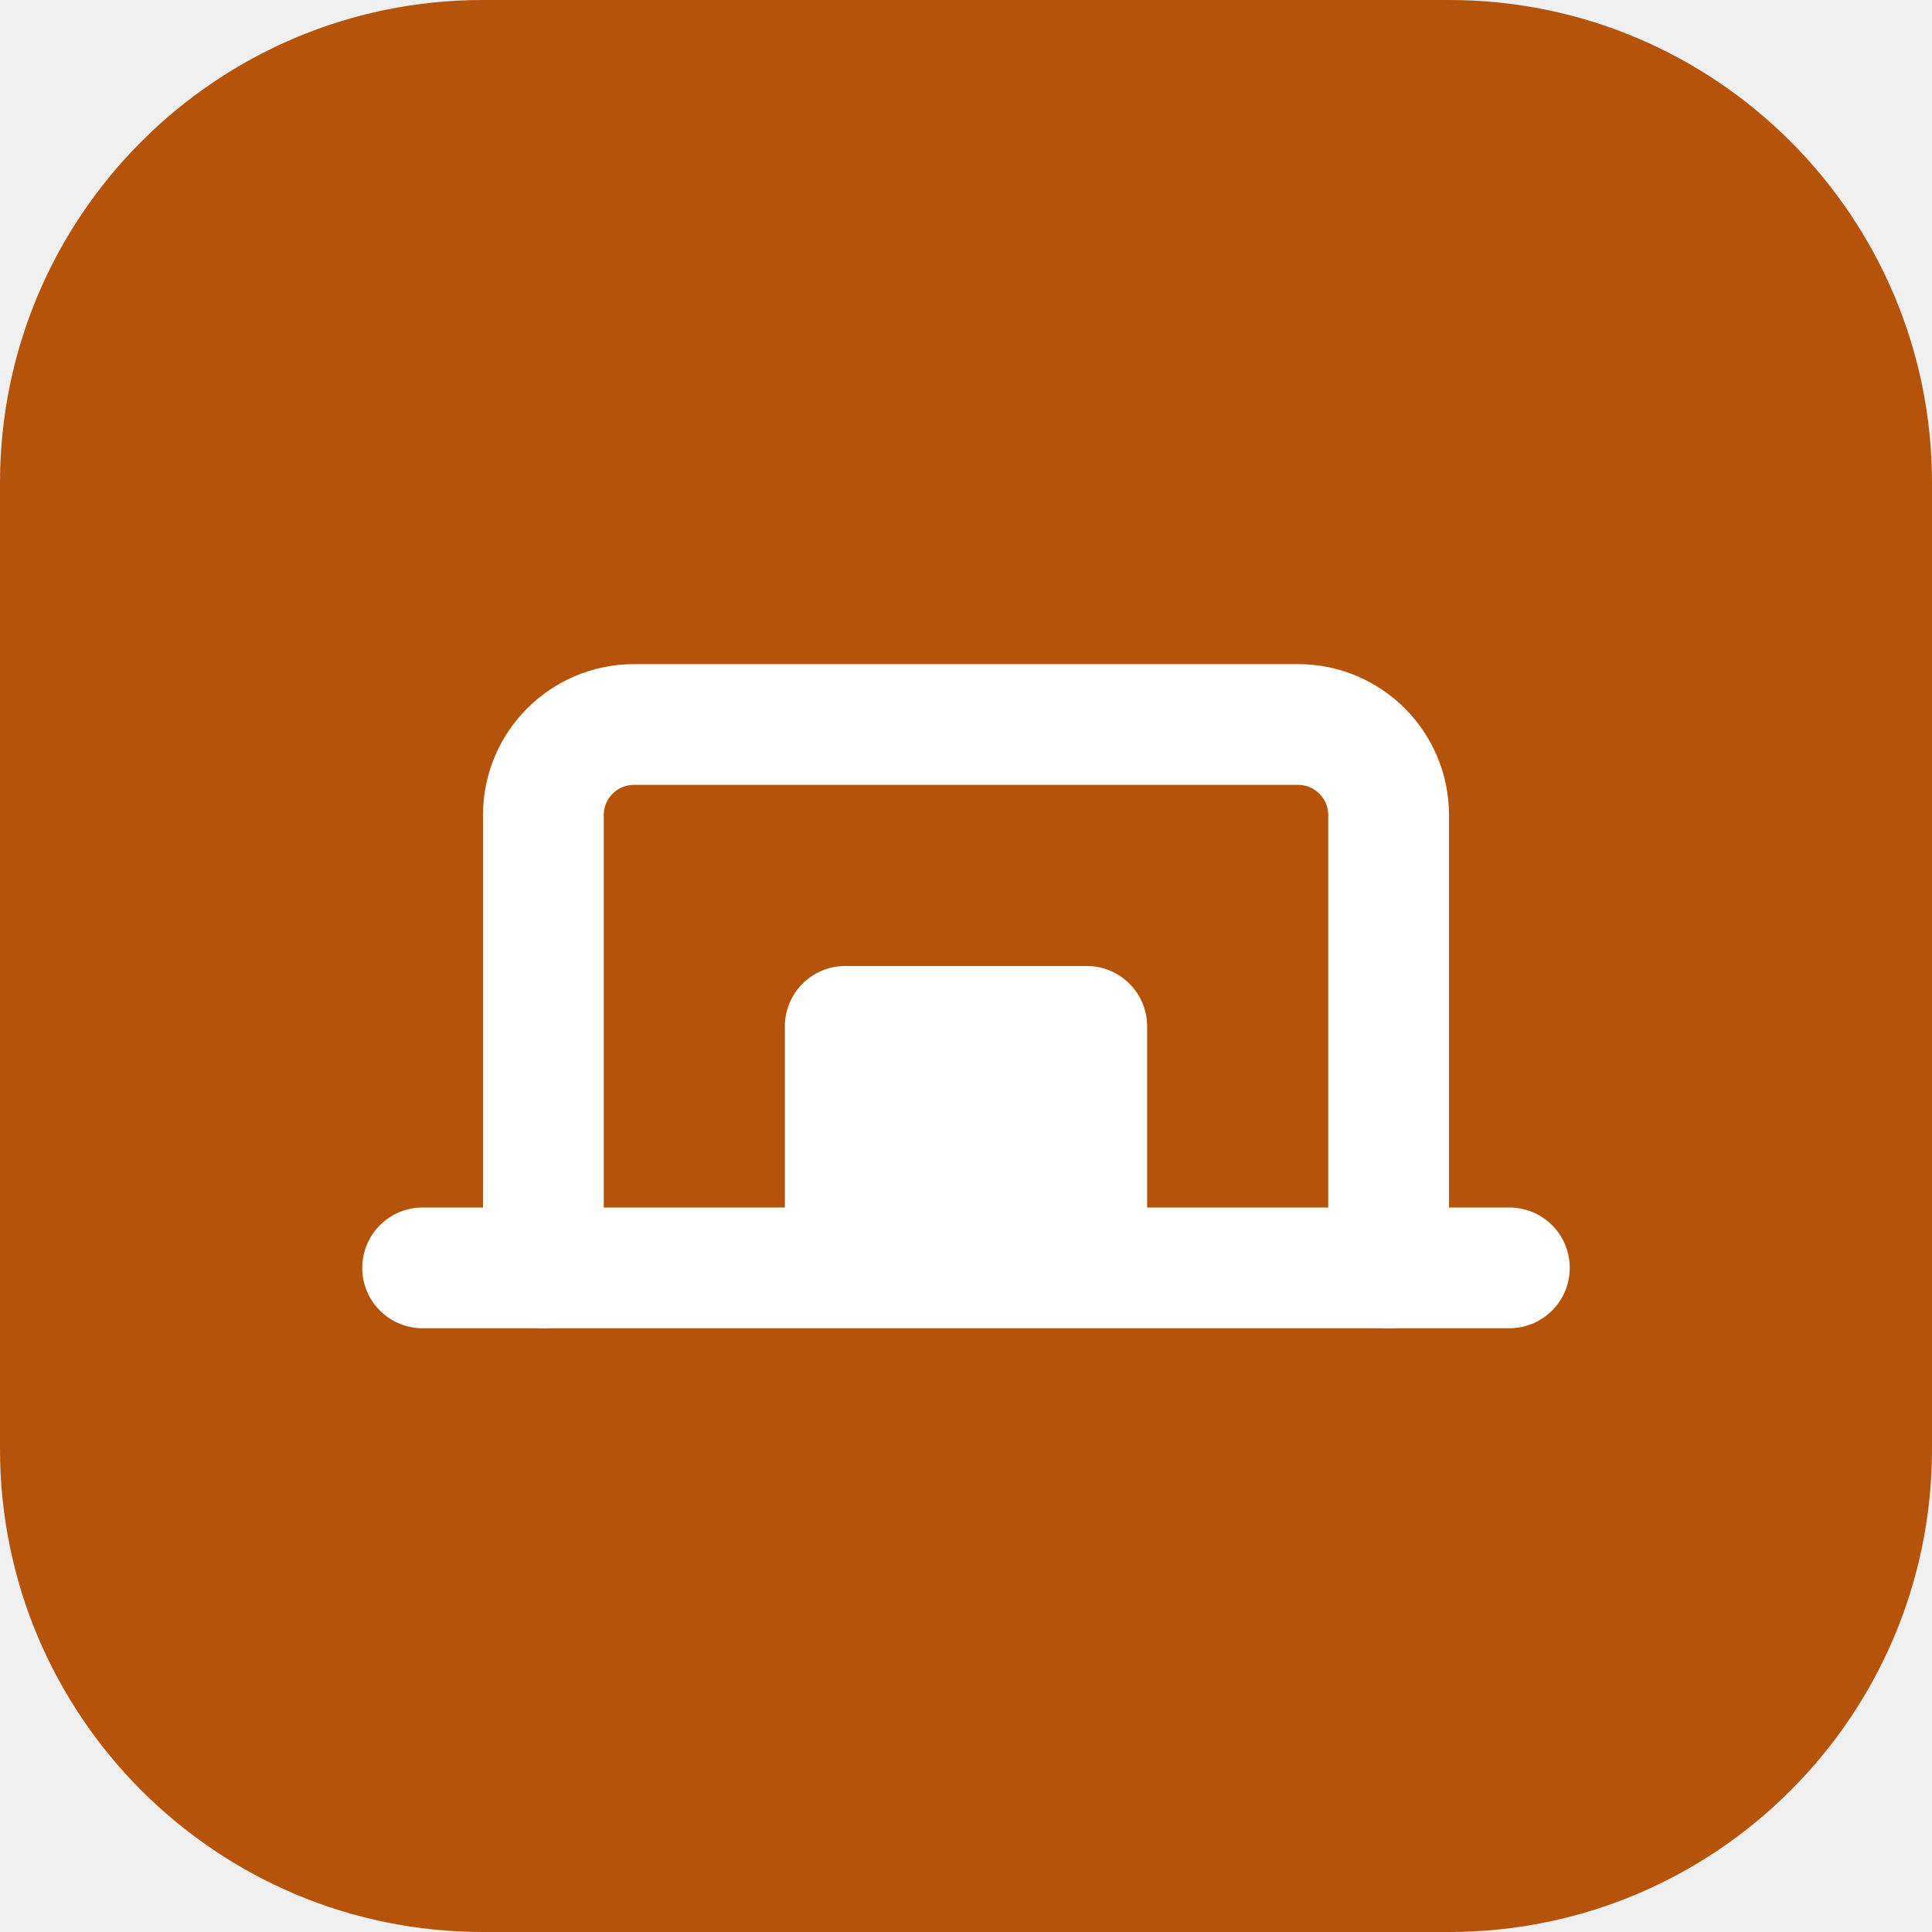
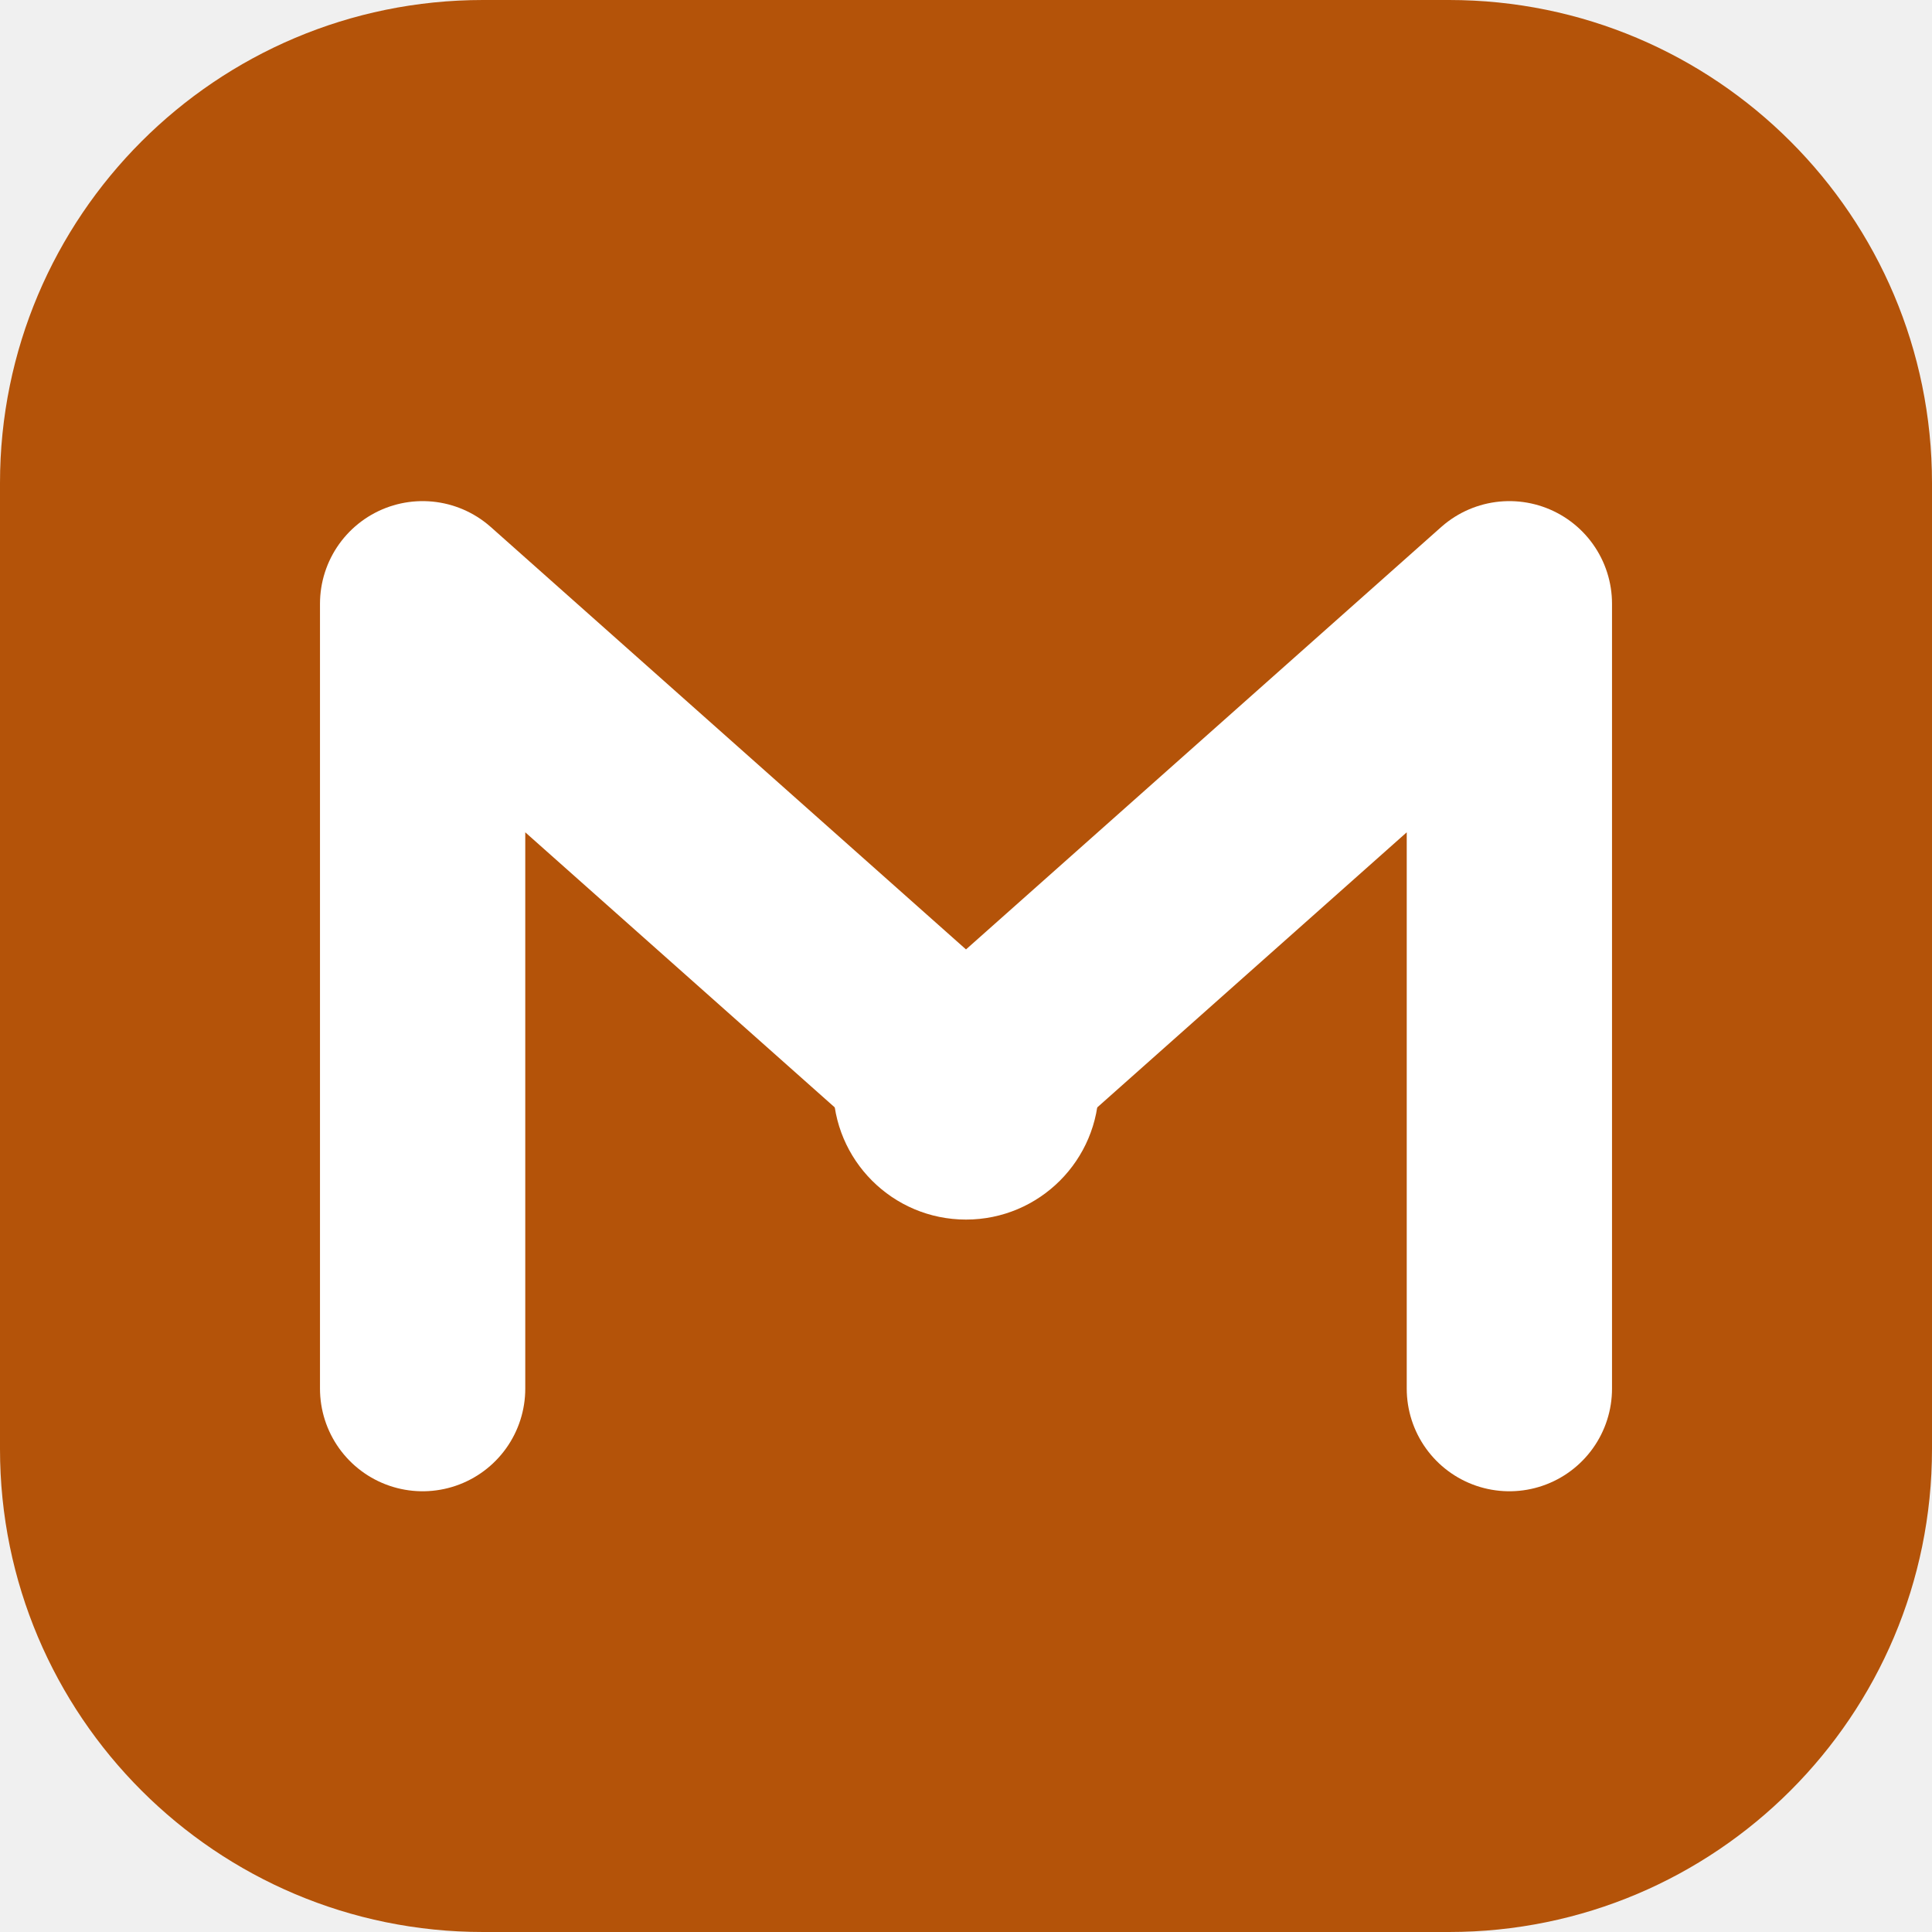
<svg xmlns="http://www.w3.org/2000/svg" viewBox="0 0 32 32" fill="none">
  <rect width="32" height="32" rx="8" fill="#B45309" />
-   <path d="M9 21V13.5C9 12.672 9.672 12 10.5 12H21.5C22.328 12 23 12.672 23 13.5V21" stroke="white" stroke-width="2" stroke-linecap="round" />
-   <rect x="13" y="16" width="6" height="5" rx="1" fill="white" />
-   <path d="M7 21H25" stroke="white" stroke-width="2" stroke-linecap="round" />
+   <path d="M7 23V10L16 18L25 10V23" stroke="white" stroke-width="3.4" stroke-linecap="round" stroke-linejoin="round" />
+   <circle cx="16" cy="18" r="2.2" fill="white" />
</svg>
